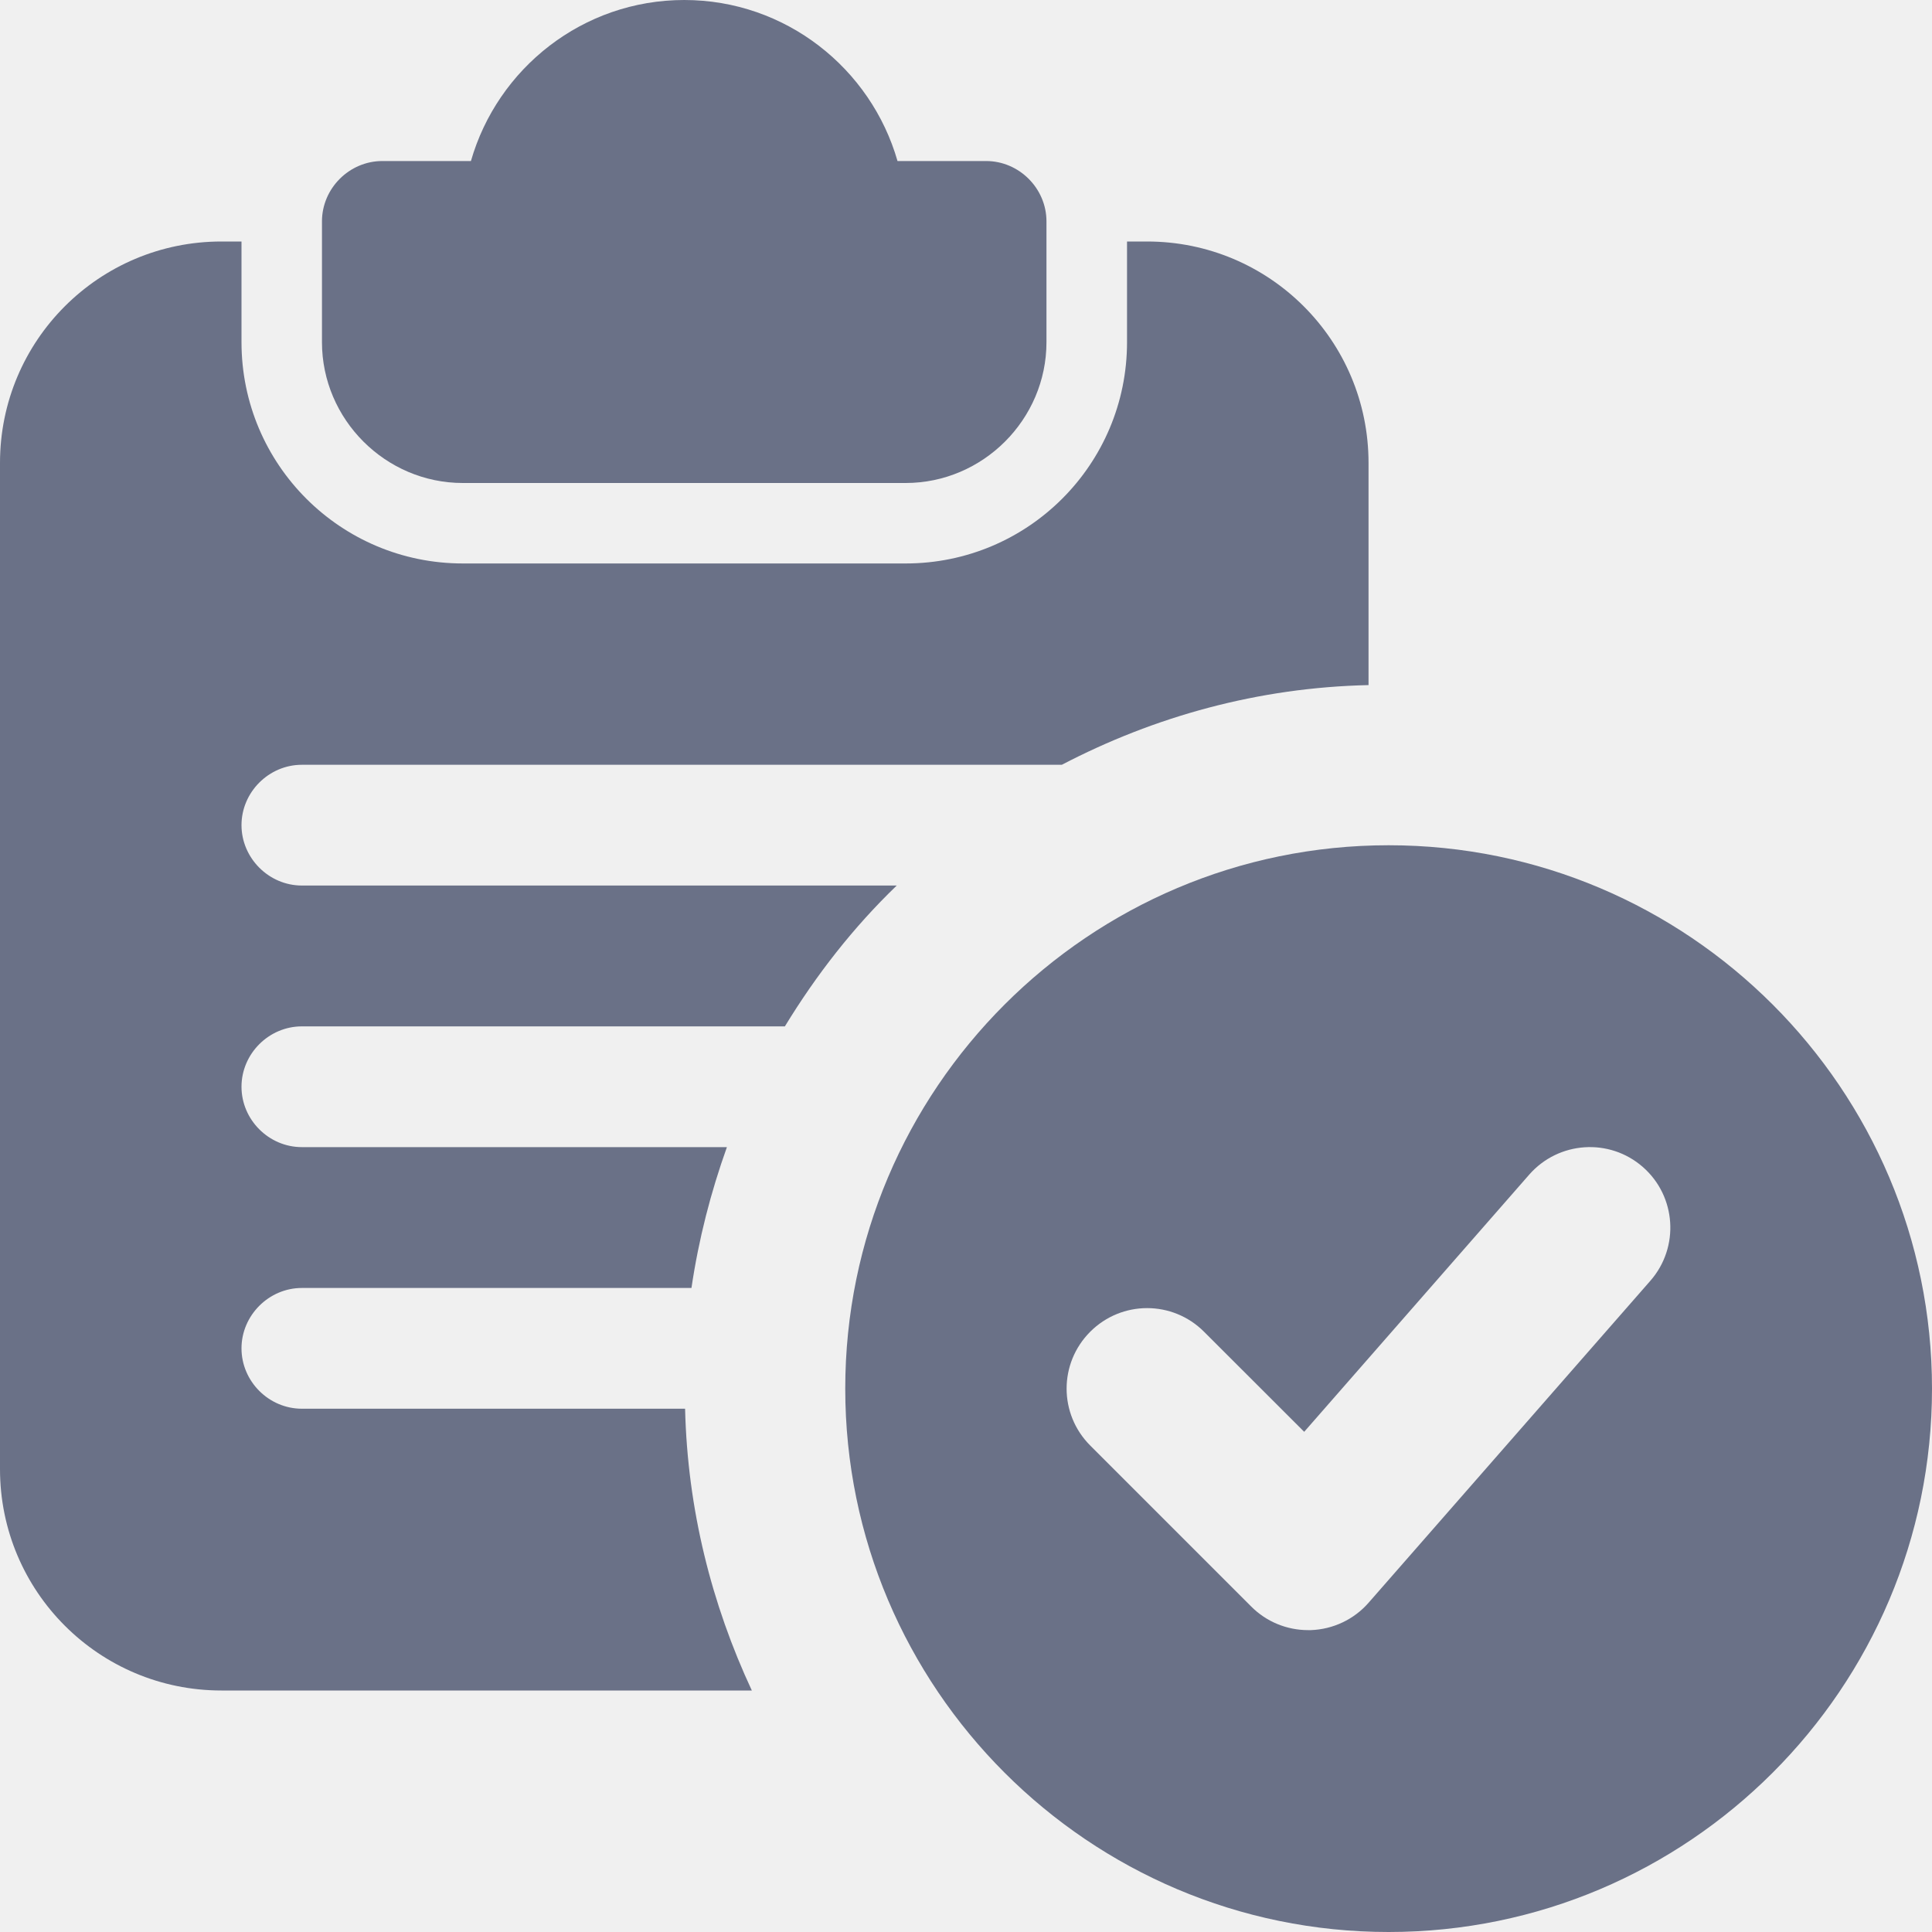
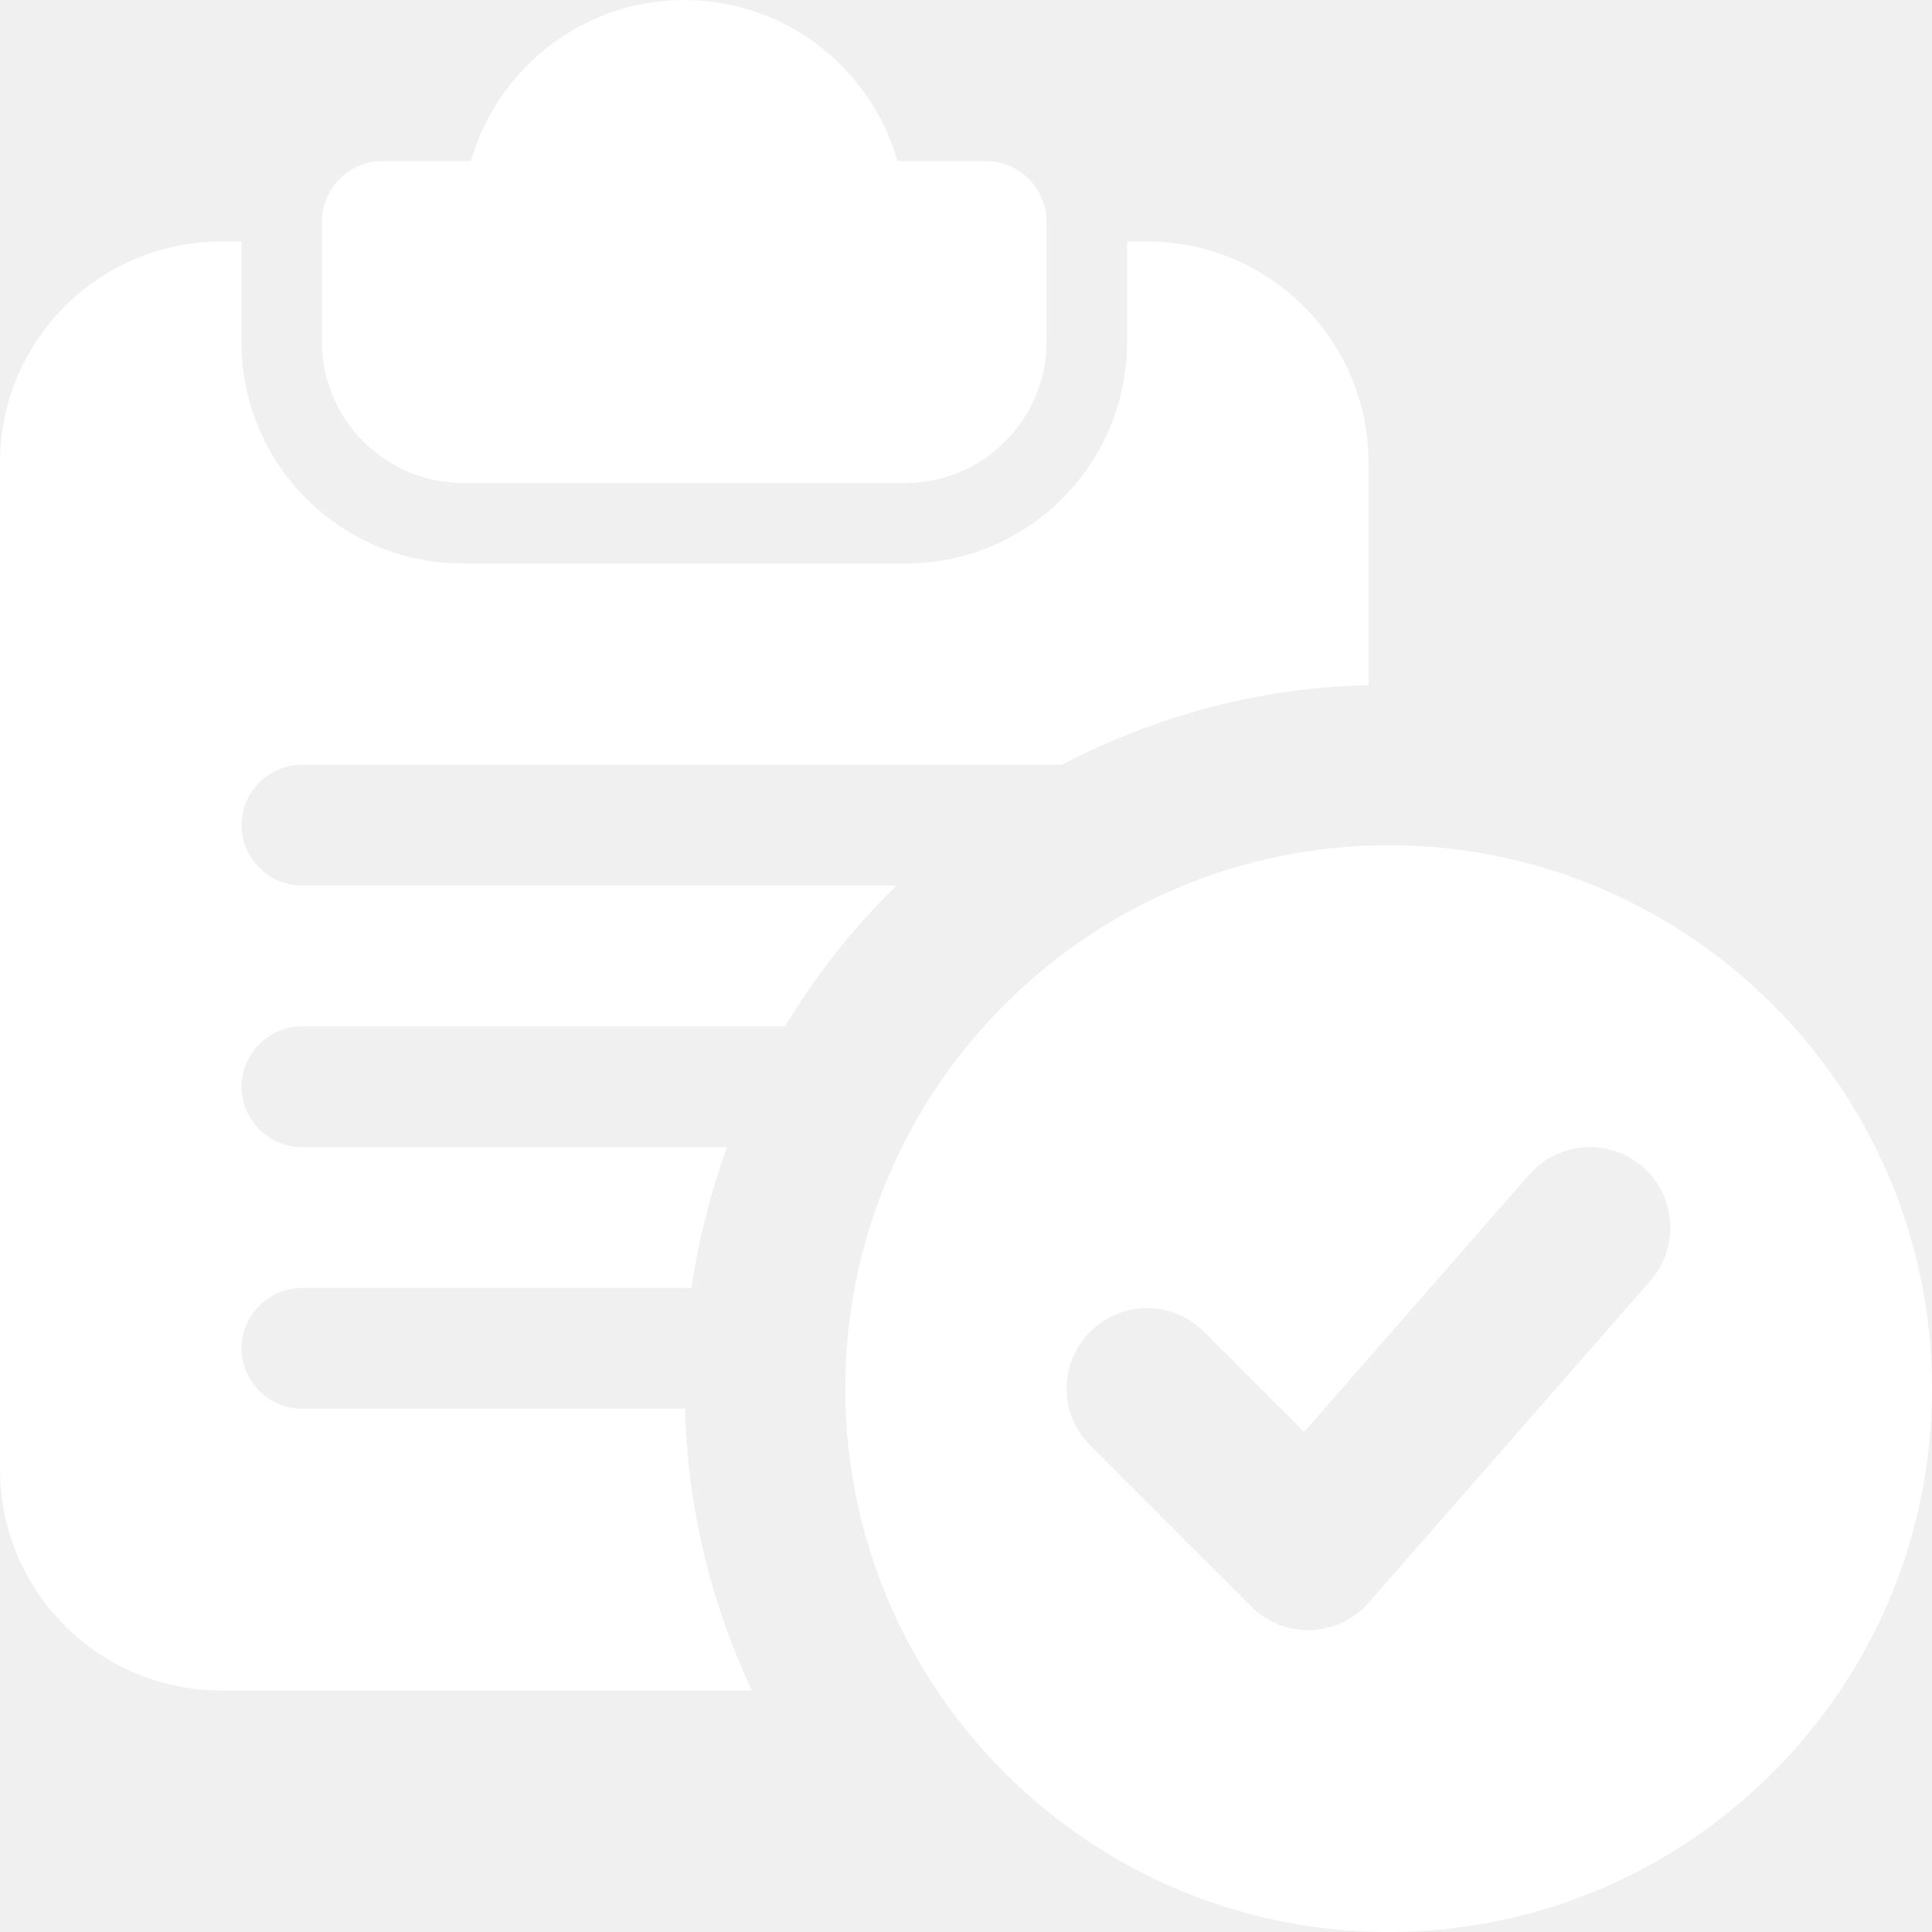
<svg xmlns="http://www.w3.org/2000/svg" width="20" height="20" viewBox="0 0 20 20" fill="none">
  <g clip-path="url(#clip0)">
-     <path d="M10.208 1.667H9.291C9.016 0.708 8.133 0 7.083 0C6.033 0 5.15 0.708 4.875 1.667H3.958C3.616 1.667 3.333 1.95 3.333 2.292V3.542C3.333 4.342 3.991 5 4.791 5H9.375C10.175 5 10.833 4.342 10.833 3.542V2.292C10.833 1.95 10.55 1.667 10.208 1.667Z" fill="#6A7187" />
-     <path d="M11.875 2.5H11.667V3.542C11.667 4.808 10.642 5.833 9.375 5.833H4.792C3.525 5.833 2.5 4.808 2.5 3.542V2.5H2.292C1.025 2.5 0 3.525 0 4.792V15.208C0 16.475 1.025 17.5 2.292 17.5H7.783C7.367 16.608 7.117 15.625 7.092 14.583H3.125C2.783 14.583 2.5 14.3 2.5 13.958C2.5 13.617 2.783 13.333 3.125 13.333H7.158C7.233 12.825 7.358 12.342 7.525 11.875H3.125C2.783 11.875 2.5 11.592 2.5 11.25C2.5 10.908 2.783 10.625 3.125 10.625H8.125C8.45 10.092 8.833 9.6 9.283 9.167H3.125C2.783 9.167 2.5 8.883 2.5 8.542C2.5 8.2 2.783 7.917 3.125 7.917H10.992C11.95 7.417 13.025 7.117 14.167 7.092V4.792C14.167 3.525 13.142 2.5 11.875 2.5Z" fill="#6A7187" />
-     <path d="M14.375 8.75C11.273 8.75 8.75 11.273 8.75 14.375C8.75 17.477 11.273 20 14.375 20C17.477 20 20 17.477 20 14.375C20 11.273 17.477 8.75 14.375 8.75ZM17.085 13.258L14.168 16.591C14.017 16.764 13.8 16.867 13.569 16.875C13.56 16.875 13.551 16.875 13.542 16.875C13.321 16.875 13.109 16.788 12.953 16.631L11.286 14.964C10.96 14.638 10.96 14.112 11.286 13.786C11.612 13.46 12.138 13.46 12.464 13.786L13.501 14.822L15.831 12.159C16.134 11.814 16.66 11.777 17.007 12.081C17.353 12.384 17.388 12.911 17.085 13.258Z" fill="#6A7187" />
+     <path d="M10.208 1.667H9.291C9.016 0.708 8.133 0 7.083 0C6.033 0 5.15 0.708 4.875 1.667H3.958C3.616 1.667 3.333 1.95 3.333 2.292V3.542C3.333 4.342 3.991 5 4.791 5H9.375C10.175 5 10.833 4.342 10.833 3.542V2.292C10.833 1.95 10.55 1.667 10.208 1.667Z" fill="white" />
+     <path d="M11.875 2.5H11.667V3.542C11.667 4.808 10.642 5.833 9.375 5.833H4.792C3.525 5.833 2.5 4.808 2.5 3.542V2.5H2.292C1.025 2.5 0 3.525 0 4.792V15.208C0 16.475 1.025 17.5 2.292 17.5H7.783C7.367 16.608 7.117 15.625 7.092 14.583H3.125C2.783 14.583 2.5 14.3 2.5 13.958C2.5 13.617 2.783 13.333 3.125 13.333H7.158C7.233 12.825 7.358 12.342 7.525 11.875H3.125C2.783 11.875 2.5 11.592 2.5 11.25C2.5 10.908 2.783 10.625 3.125 10.625H8.125C8.45 10.092 8.833 9.6 9.283 9.167H3.125C2.783 9.167 2.5 8.883 2.5 8.542C2.5 8.2 2.783 7.917 3.125 7.917H10.992C11.95 7.417 13.025 7.117 14.167 7.092V4.792C14.167 3.525 13.142 2.5 11.875 2.5Z" fill="white" />
+     <path d="M14.375 8.75C11.273 8.75 8.75 11.273 8.75 14.375C8.75 17.477 11.273 20 14.375 20C17.477 20 20 17.477 20 14.375C20 11.273 17.477 8.75 14.375 8.75ZM17.085 13.258L14.168 16.591C14.017 16.764 13.8 16.867 13.569 16.875C13.56 16.875 13.551 16.875 13.542 16.875C13.321 16.875 13.109 16.788 12.953 16.631L11.286 14.964C10.96 14.638 10.96 14.112 11.286 13.786C11.612 13.46 12.138 13.46 12.464 13.786L13.501 14.822L15.831 12.159C16.134 11.814 16.66 11.777 17.007 12.081C17.353 12.384 17.388 12.911 17.085 13.258Z" fill="white" />
  </g>
  <defs>
    <clipPath id="clip0">
      <rect width="20" height="20" fill="white" />
    </clipPath>
  </defs>
</svg>
